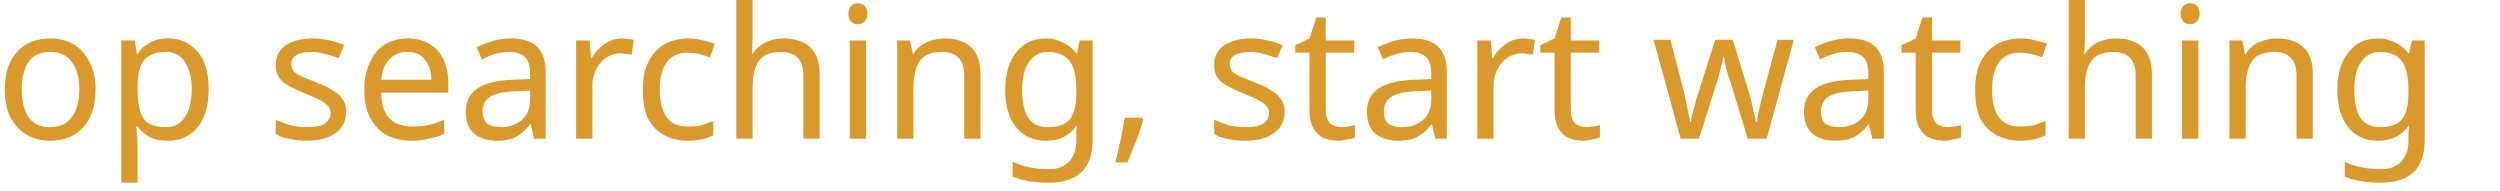
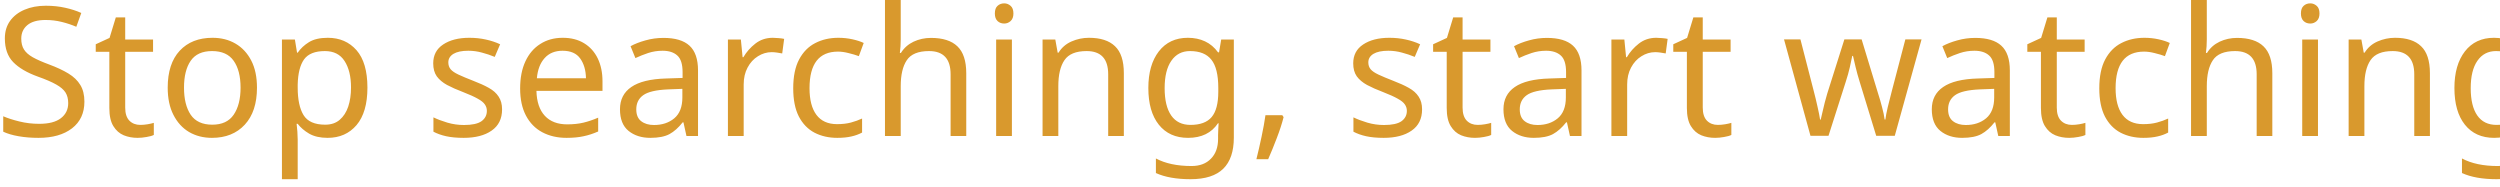
- <svg xmlns="http://www.w3.org/2000/svg" width="57.672mm" height="4.394mm" viewBox="0 0 57.672 4.394" version="1.1" id="svg13180">
+ <svg xmlns="http://www.w3.org/2000/svg" width="361.891mm" height="27.031mm" viewBox="0 0 361.891 27.031" version="1.1" id="svg13180">
  <defs id="defs13177" />
-   <g id="layer1" transform="translate(-79.67038,-94.15251)">
-     <text xml:space="preserve" style="font-style:normal;font-variant:normal;font-weight:500;font-stretch:normal;font-size:4.233px;line-height:1.15;font-family:Avenir;-inkscape-font-specification:'Avenir Medium';letter-spacing:0px;stroke-width:0.265;fill:#d9992d;fill-opacity:1" x="108.581" y="97.353" id="text1915">
-       <tspan id="tspan1913" style="font-style:normal;font-variant:normal;font-weight:500;font-stretch:normal;font-family:Avenir;-inkscape-font-specification:'Avenir Medium';text-align:center;baseline-shift:baseline;text-anchor:middle;fill:#d9992d;fill-opacity:1;stroke-width:0.265" x="108.581" y="97.353" rotate="0 0 0 0 0 0 0 0 0 0 0 0 0 0 0 0 0 0 0 0 0 0 0 0 0 0 0 0 0 0 0">Stop searching, start watching</tspan>
+   <g id="layer1" transform="translate(-15.31293,-107.1035)">
+     <text xml:space="preserve" style="font-size:26.042px;line-height:1.25;font-family:'Courier New';-inkscape-font-specification:'Courier New';stroke-width:1.628" x="14.454" y="126.791" id="text1915-9">
+       <tspan id="tspan1913-4" style="font-style:normal;font-variant:normal;font-weight:500;font-stretch:normal;font-family:Avenir;-inkscape-font-specification:'Avenir Medium';fill:#d9992d;fill-opacity:1;stroke-width:1.628" x="14.454" y="126.791">Stop searching, start watching!</tspan>
    </text>
  </g>
</svg>
